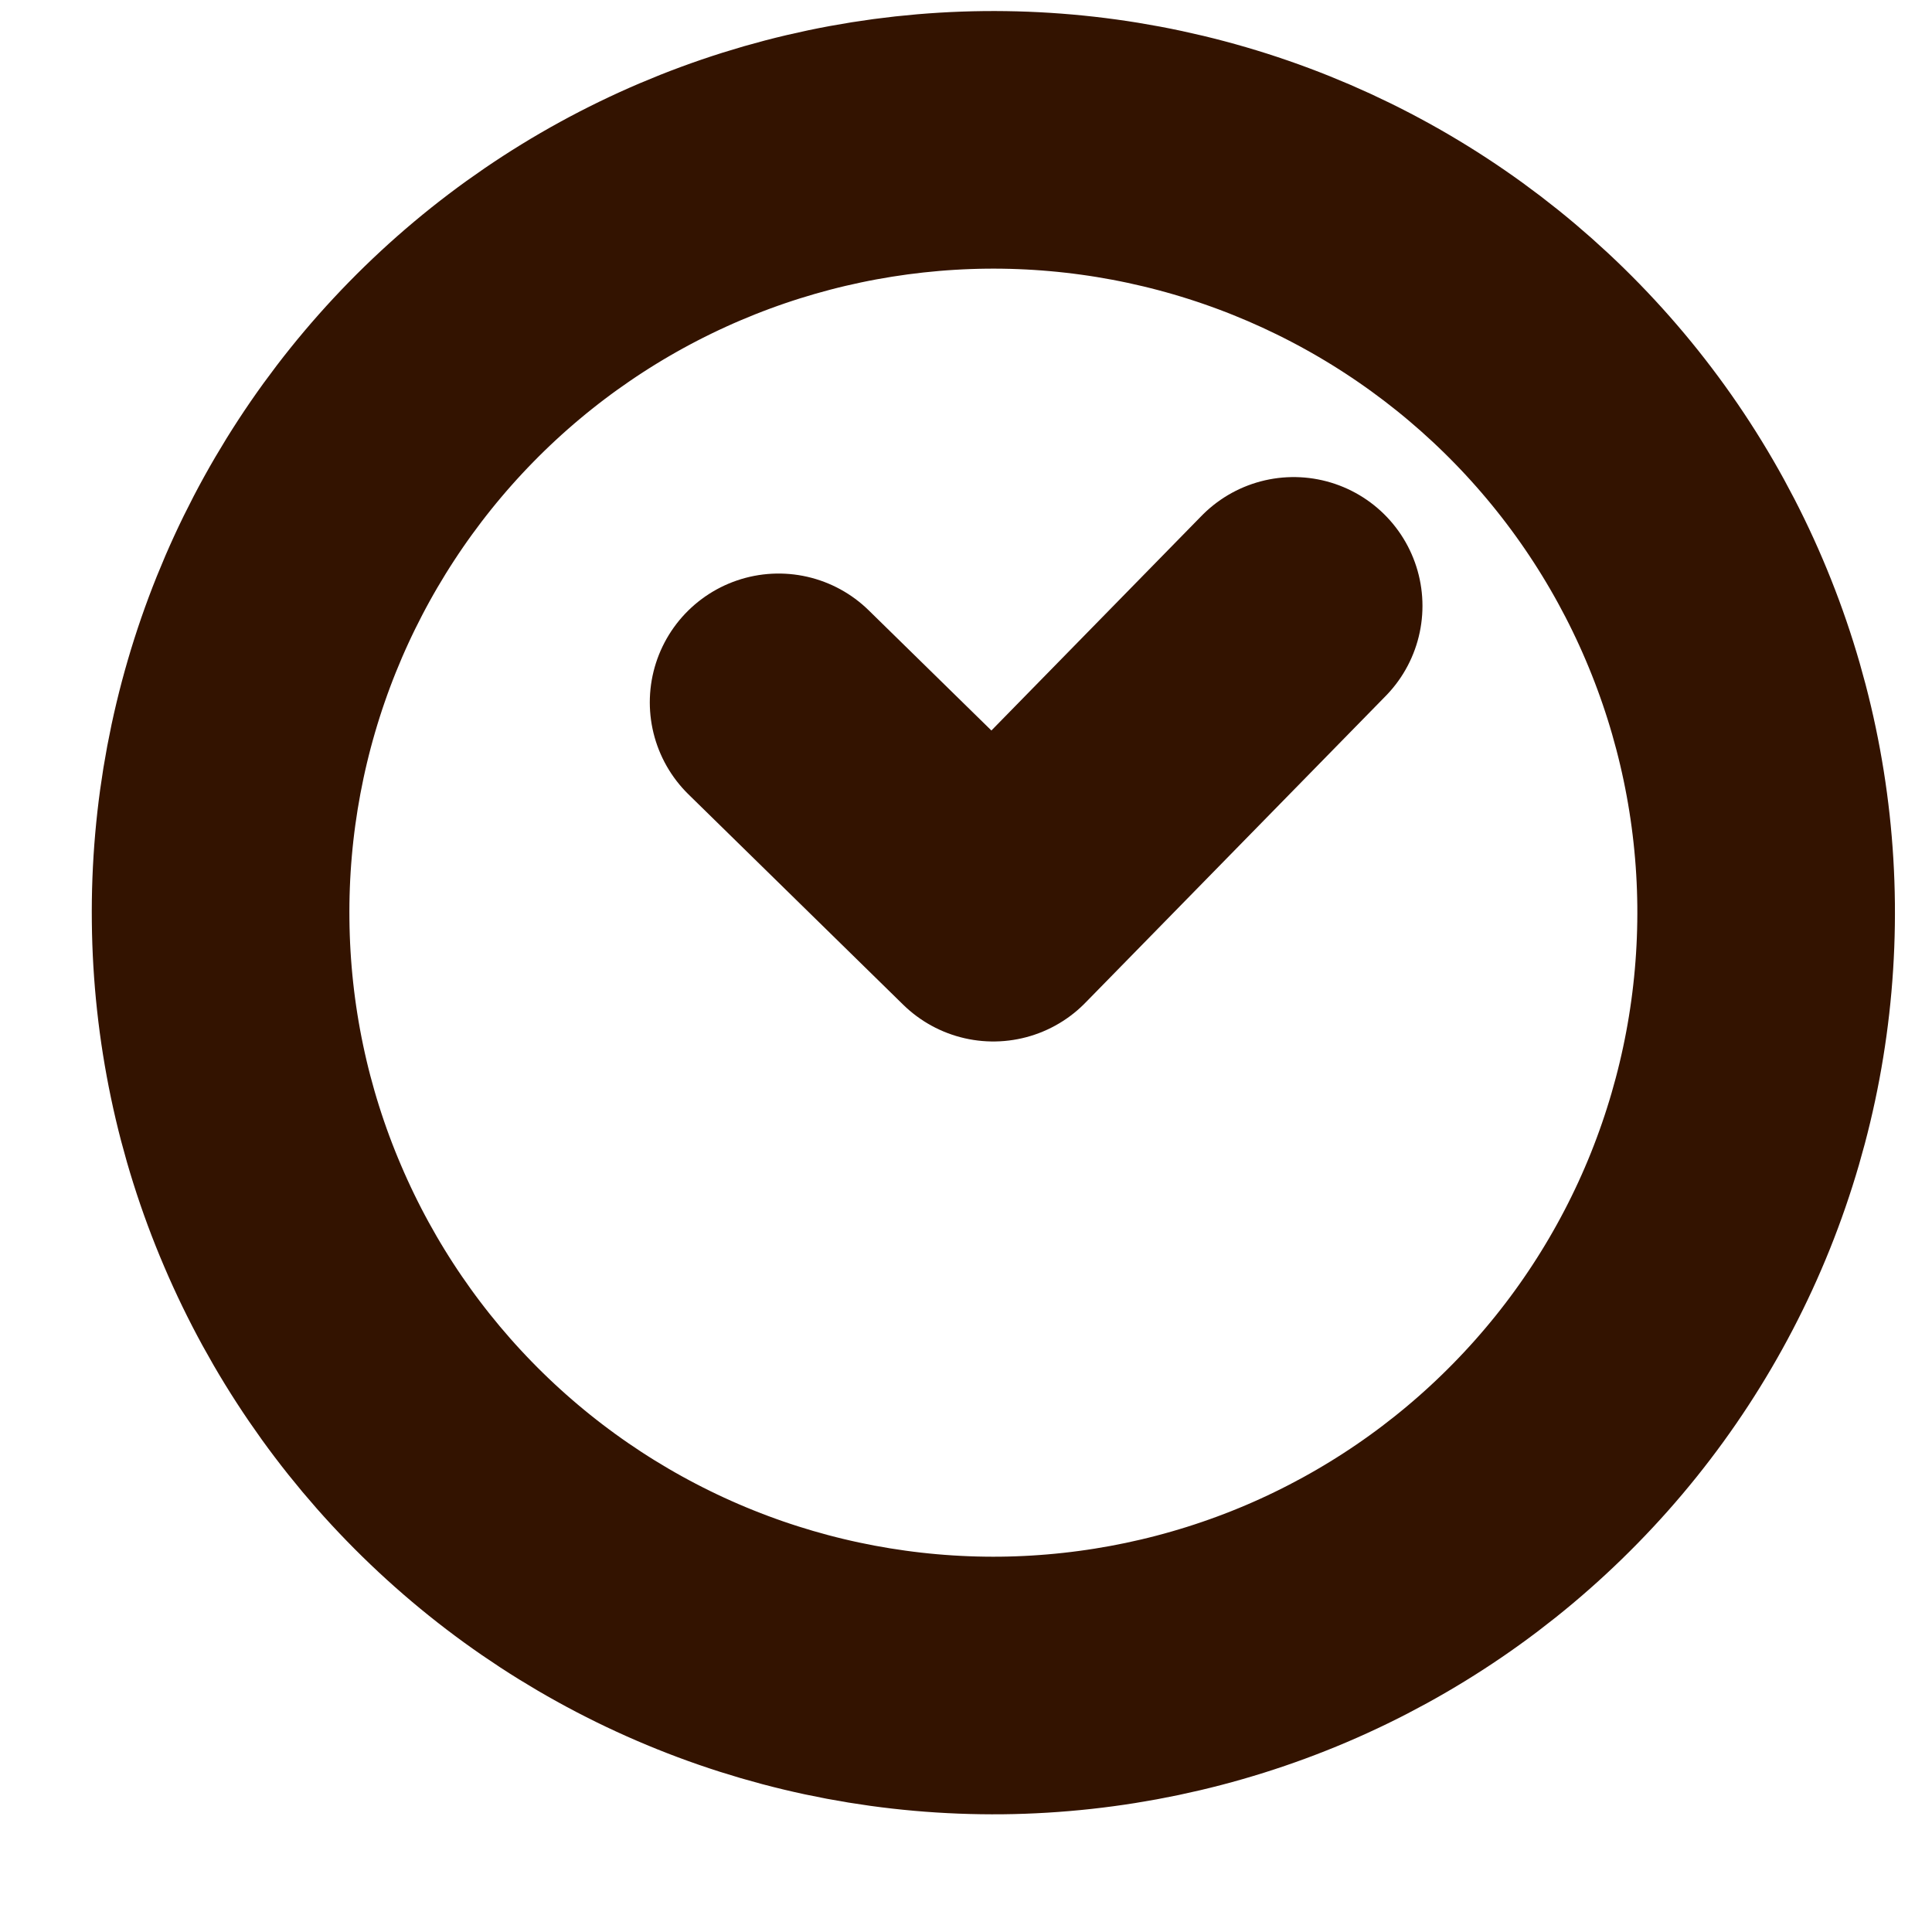
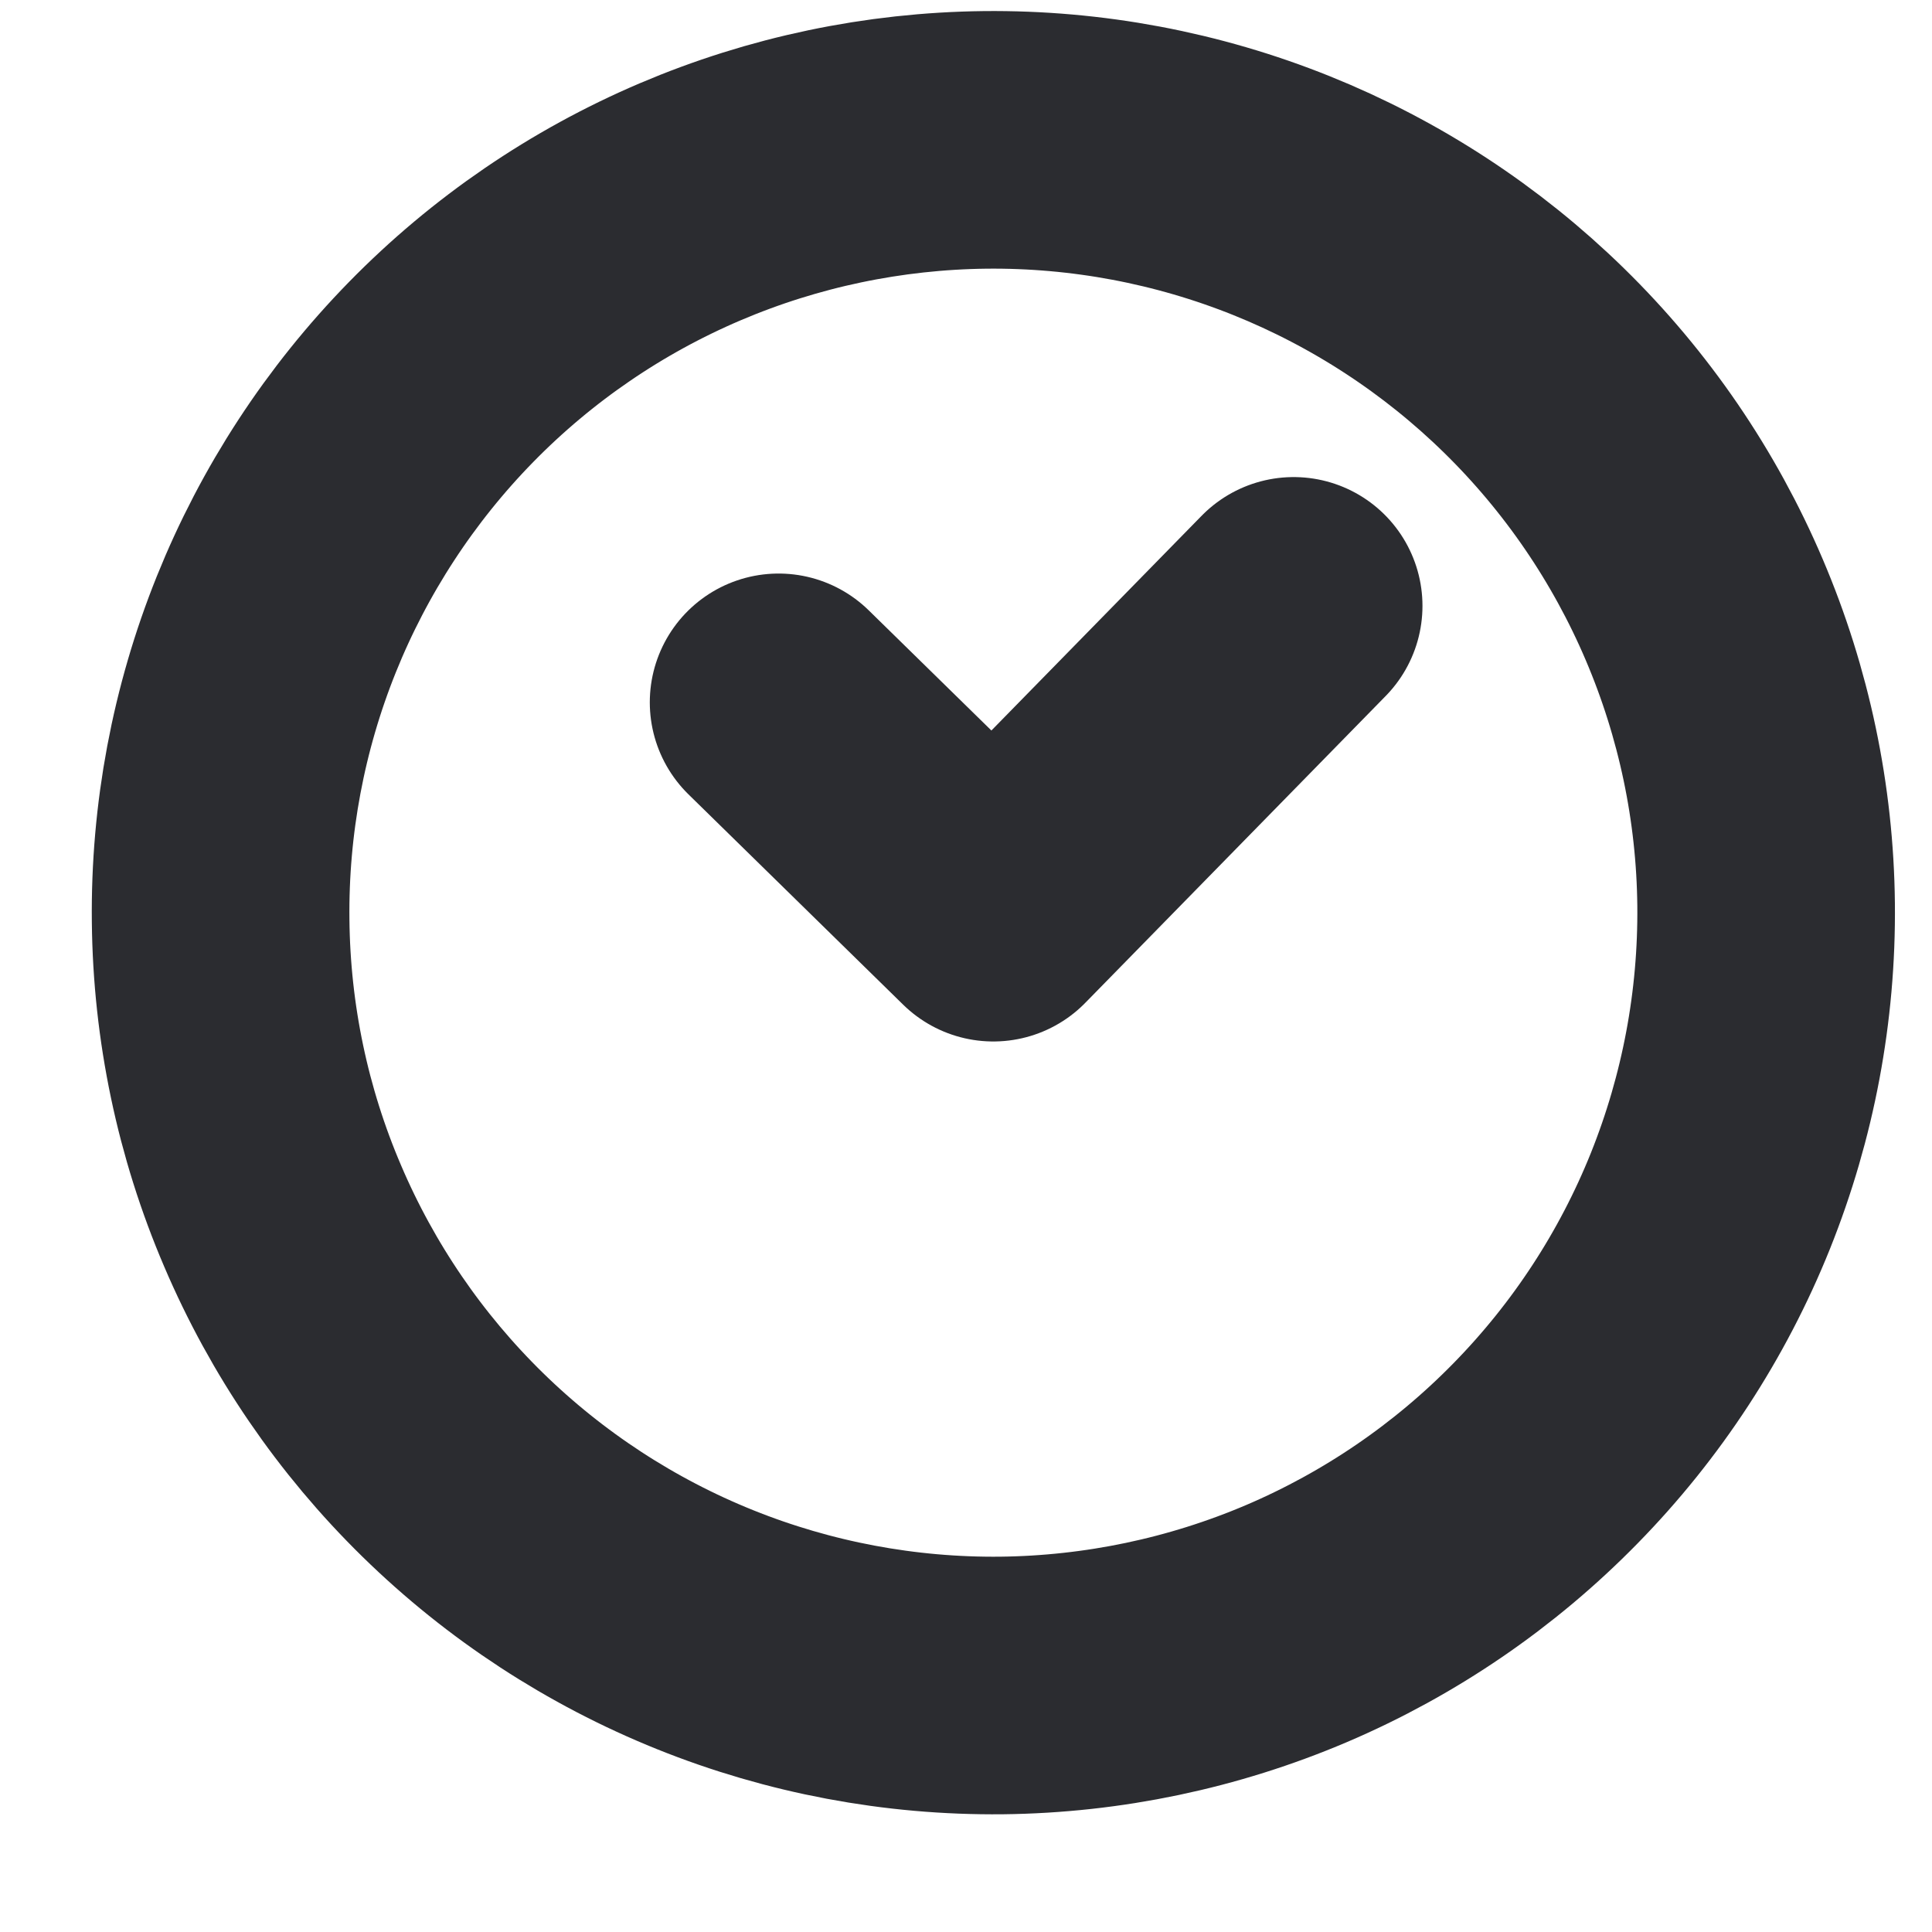
<svg xmlns="http://www.w3.org/2000/svg" width="15" height="15" viewBox="0 0 15 15" fill="none">
-   <path d="M6.045 5.453L7.712 7.086L10.044 4.704M3.425 2.888C2.874 3.451 2.439 4.117 2.145 4.848C1.851 5.579 1.704 6.361 1.713 7.149C1.721 7.937 1.884 8.716 2.194 9.44C2.503 10.165 2.952 10.822 3.515 11.373C4.078 11.924 4.744 12.359 5.475 12.653C6.206 12.947 6.988 13.094 7.776 13.086C8.563 13.077 9.342 12.914 10.067 12.605C10.791 12.296 11.448 11.847 11.999 11.284C12.551 10.721 12.986 10.055 13.28 9.323C13.573 8.592 13.72 7.811 13.712 7.023C13.704 6.235 13.54 5.456 13.231 4.732C12.922 4.007 12.473 3.35 11.91 2.799C11.347 2.248 10.681 1.813 9.95 1.519C9.219 1.225 8.437 1.078 7.649 1.086C6.861 1.095 6.083 1.258 5.358 1.567C4.633 1.876 3.976 2.325 3.425 2.888Z" stroke="#331300" stroke-width="2" stroke-linecap="round" stroke-linejoin="round" />
+   <path d="M6.045 5.453L7.712 7.086L10.044 4.704M3.425 2.888C2.874 3.451 2.439 4.117 2.145 4.848C1.851 5.579 1.704 6.361 1.713 7.149C1.721 7.937 1.884 8.716 2.194 9.44C2.503 10.165 2.952 10.822 3.515 11.373C4.078 11.924 4.744 12.359 5.475 12.653C6.206 12.947 6.988 13.094 7.776 13.086C8.563 13.077 9.342 12.914 10.067 12.605C10.791 12.296 11.448 11.847 11.999 11.284C12.551 10.721 12.986 10.055 13.28 9.323C13.573 8.592 13.72 7.811 13.712 7.023C13.704 6.235 13.54 5.456 13.231 4.732C12.922 4.007 12.473 3.35 11.91 2.799C11.347 2.248 10.681 1.813 9.95 1.519C9.219 1.225 8.437 1.078 7.649 1.086C6.861 1.095 6.083 1.258 5.358 1.567C4.633 1.876 3.976 2.325 3.425 2.888Z" stroke="#2B2C30" stroke-width="2" stroke-linecap="round" stroke-linejoin="round" />
</svg>
